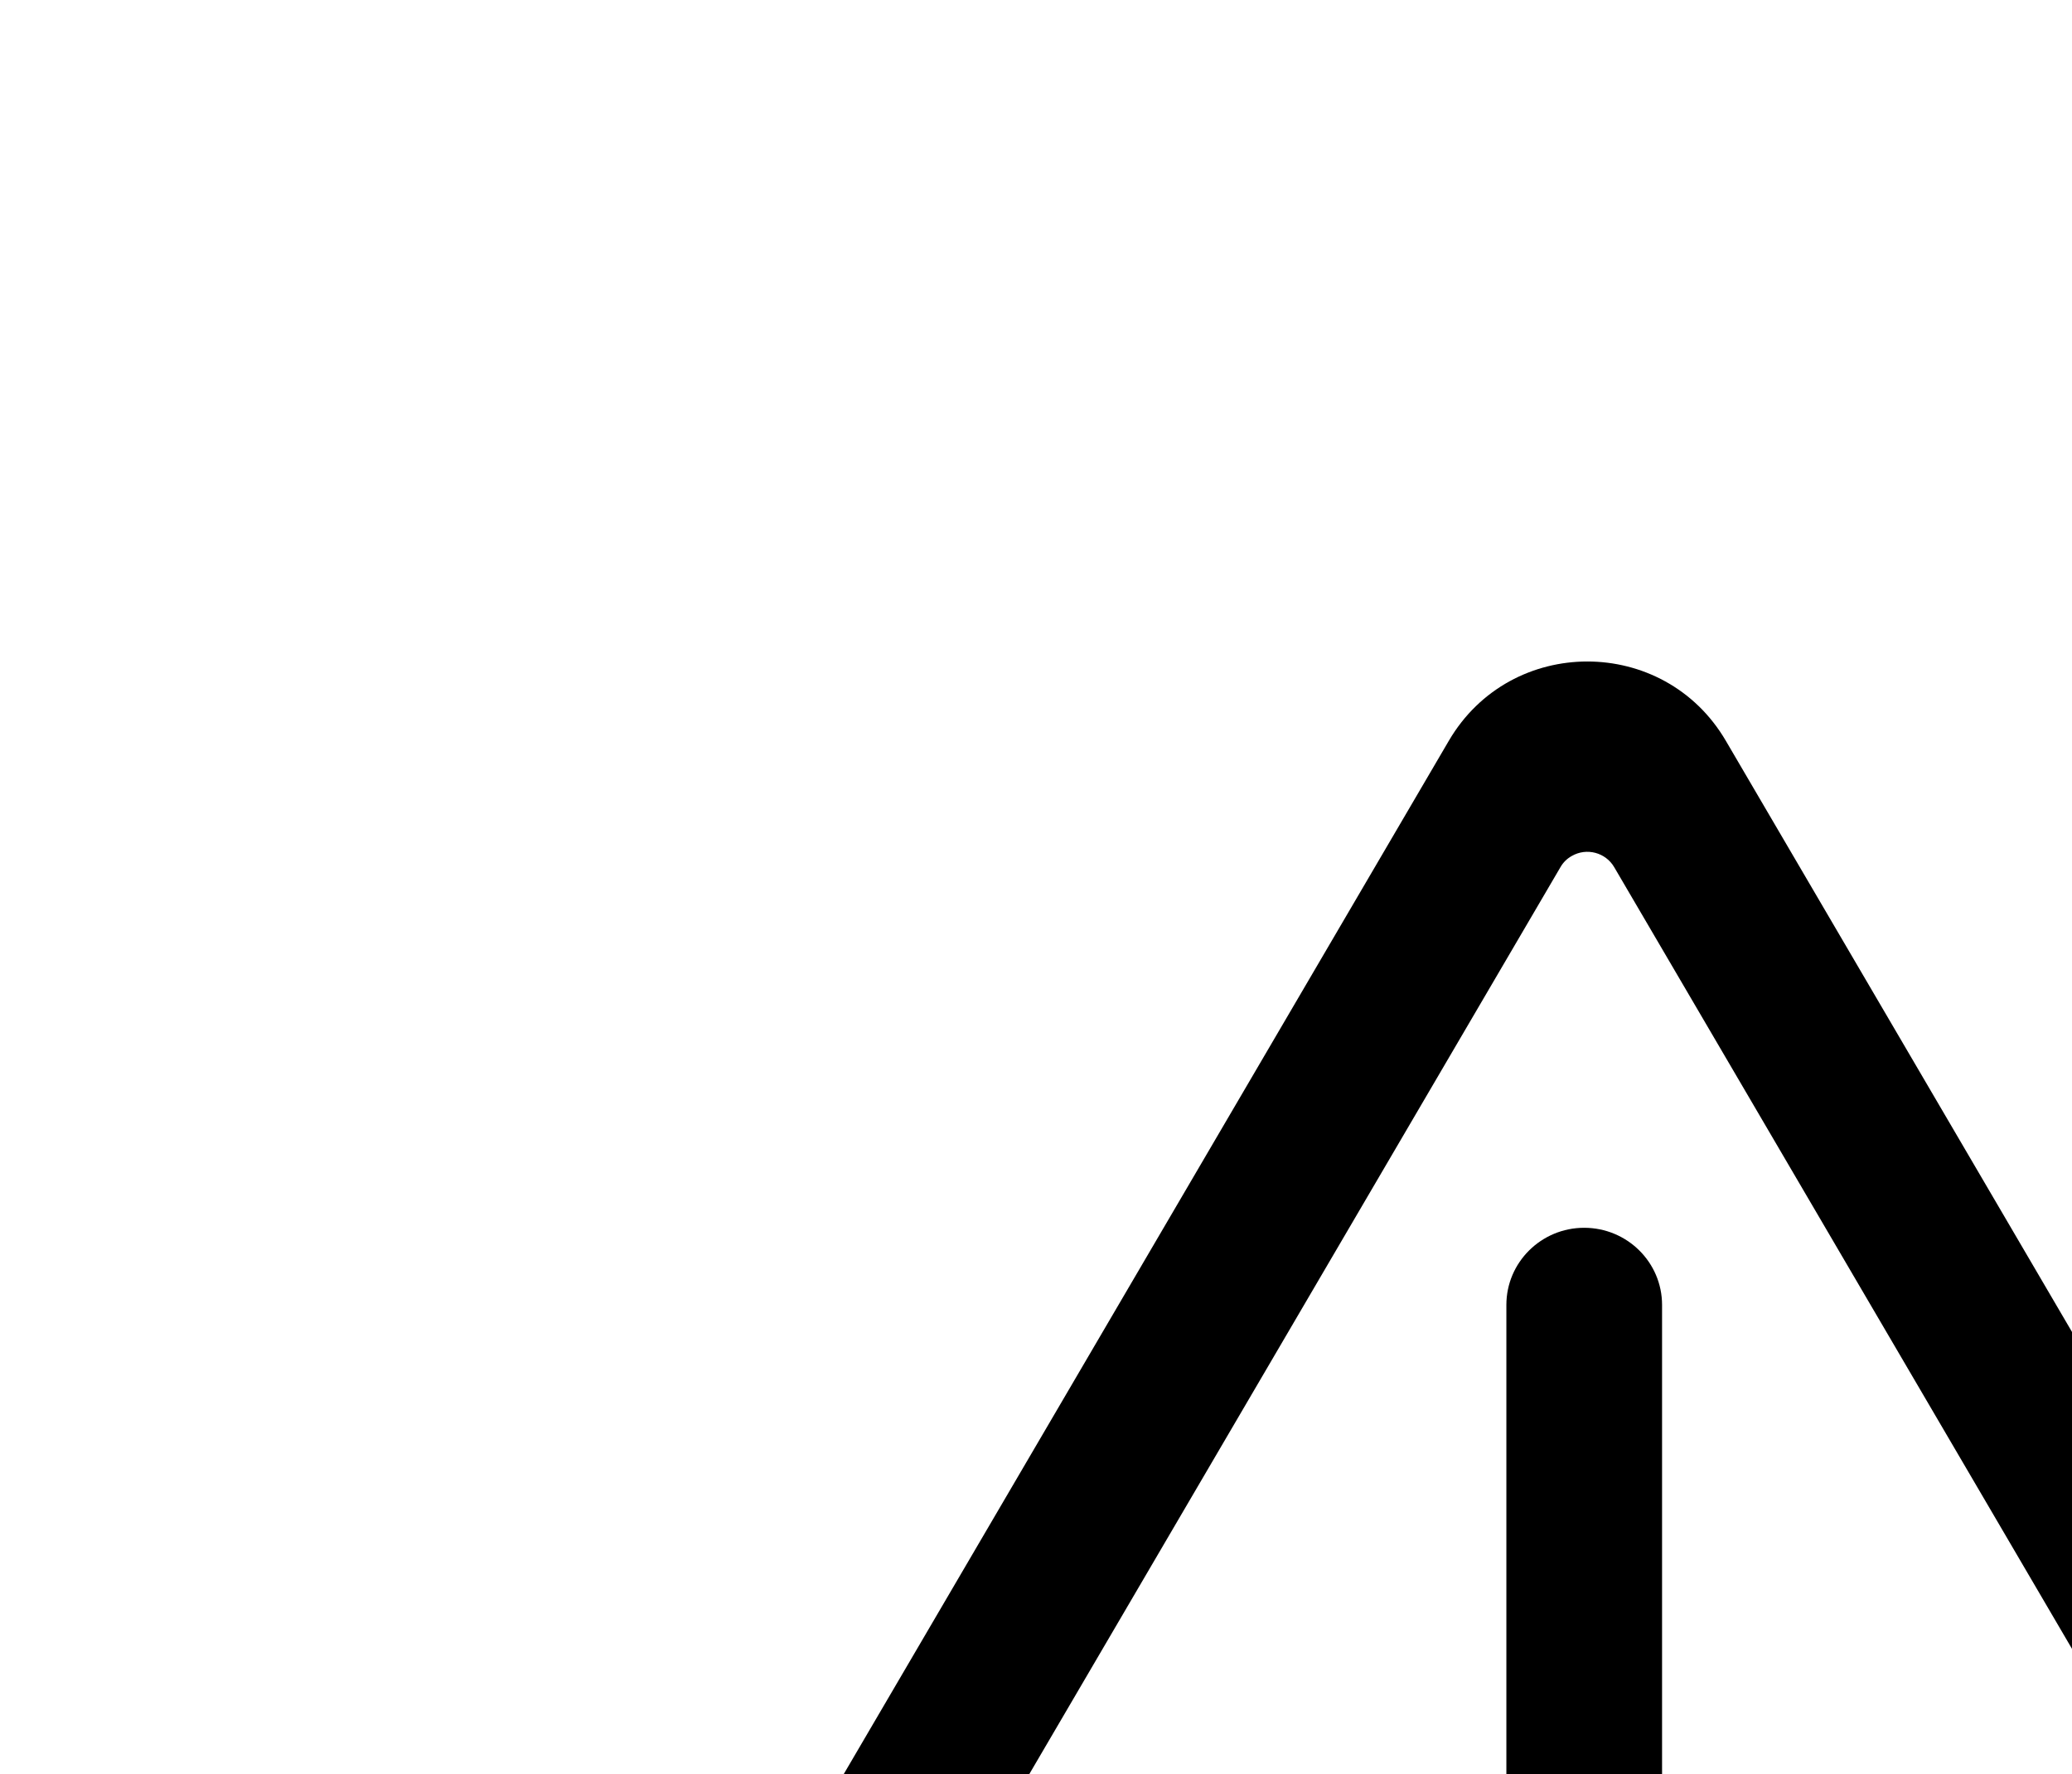
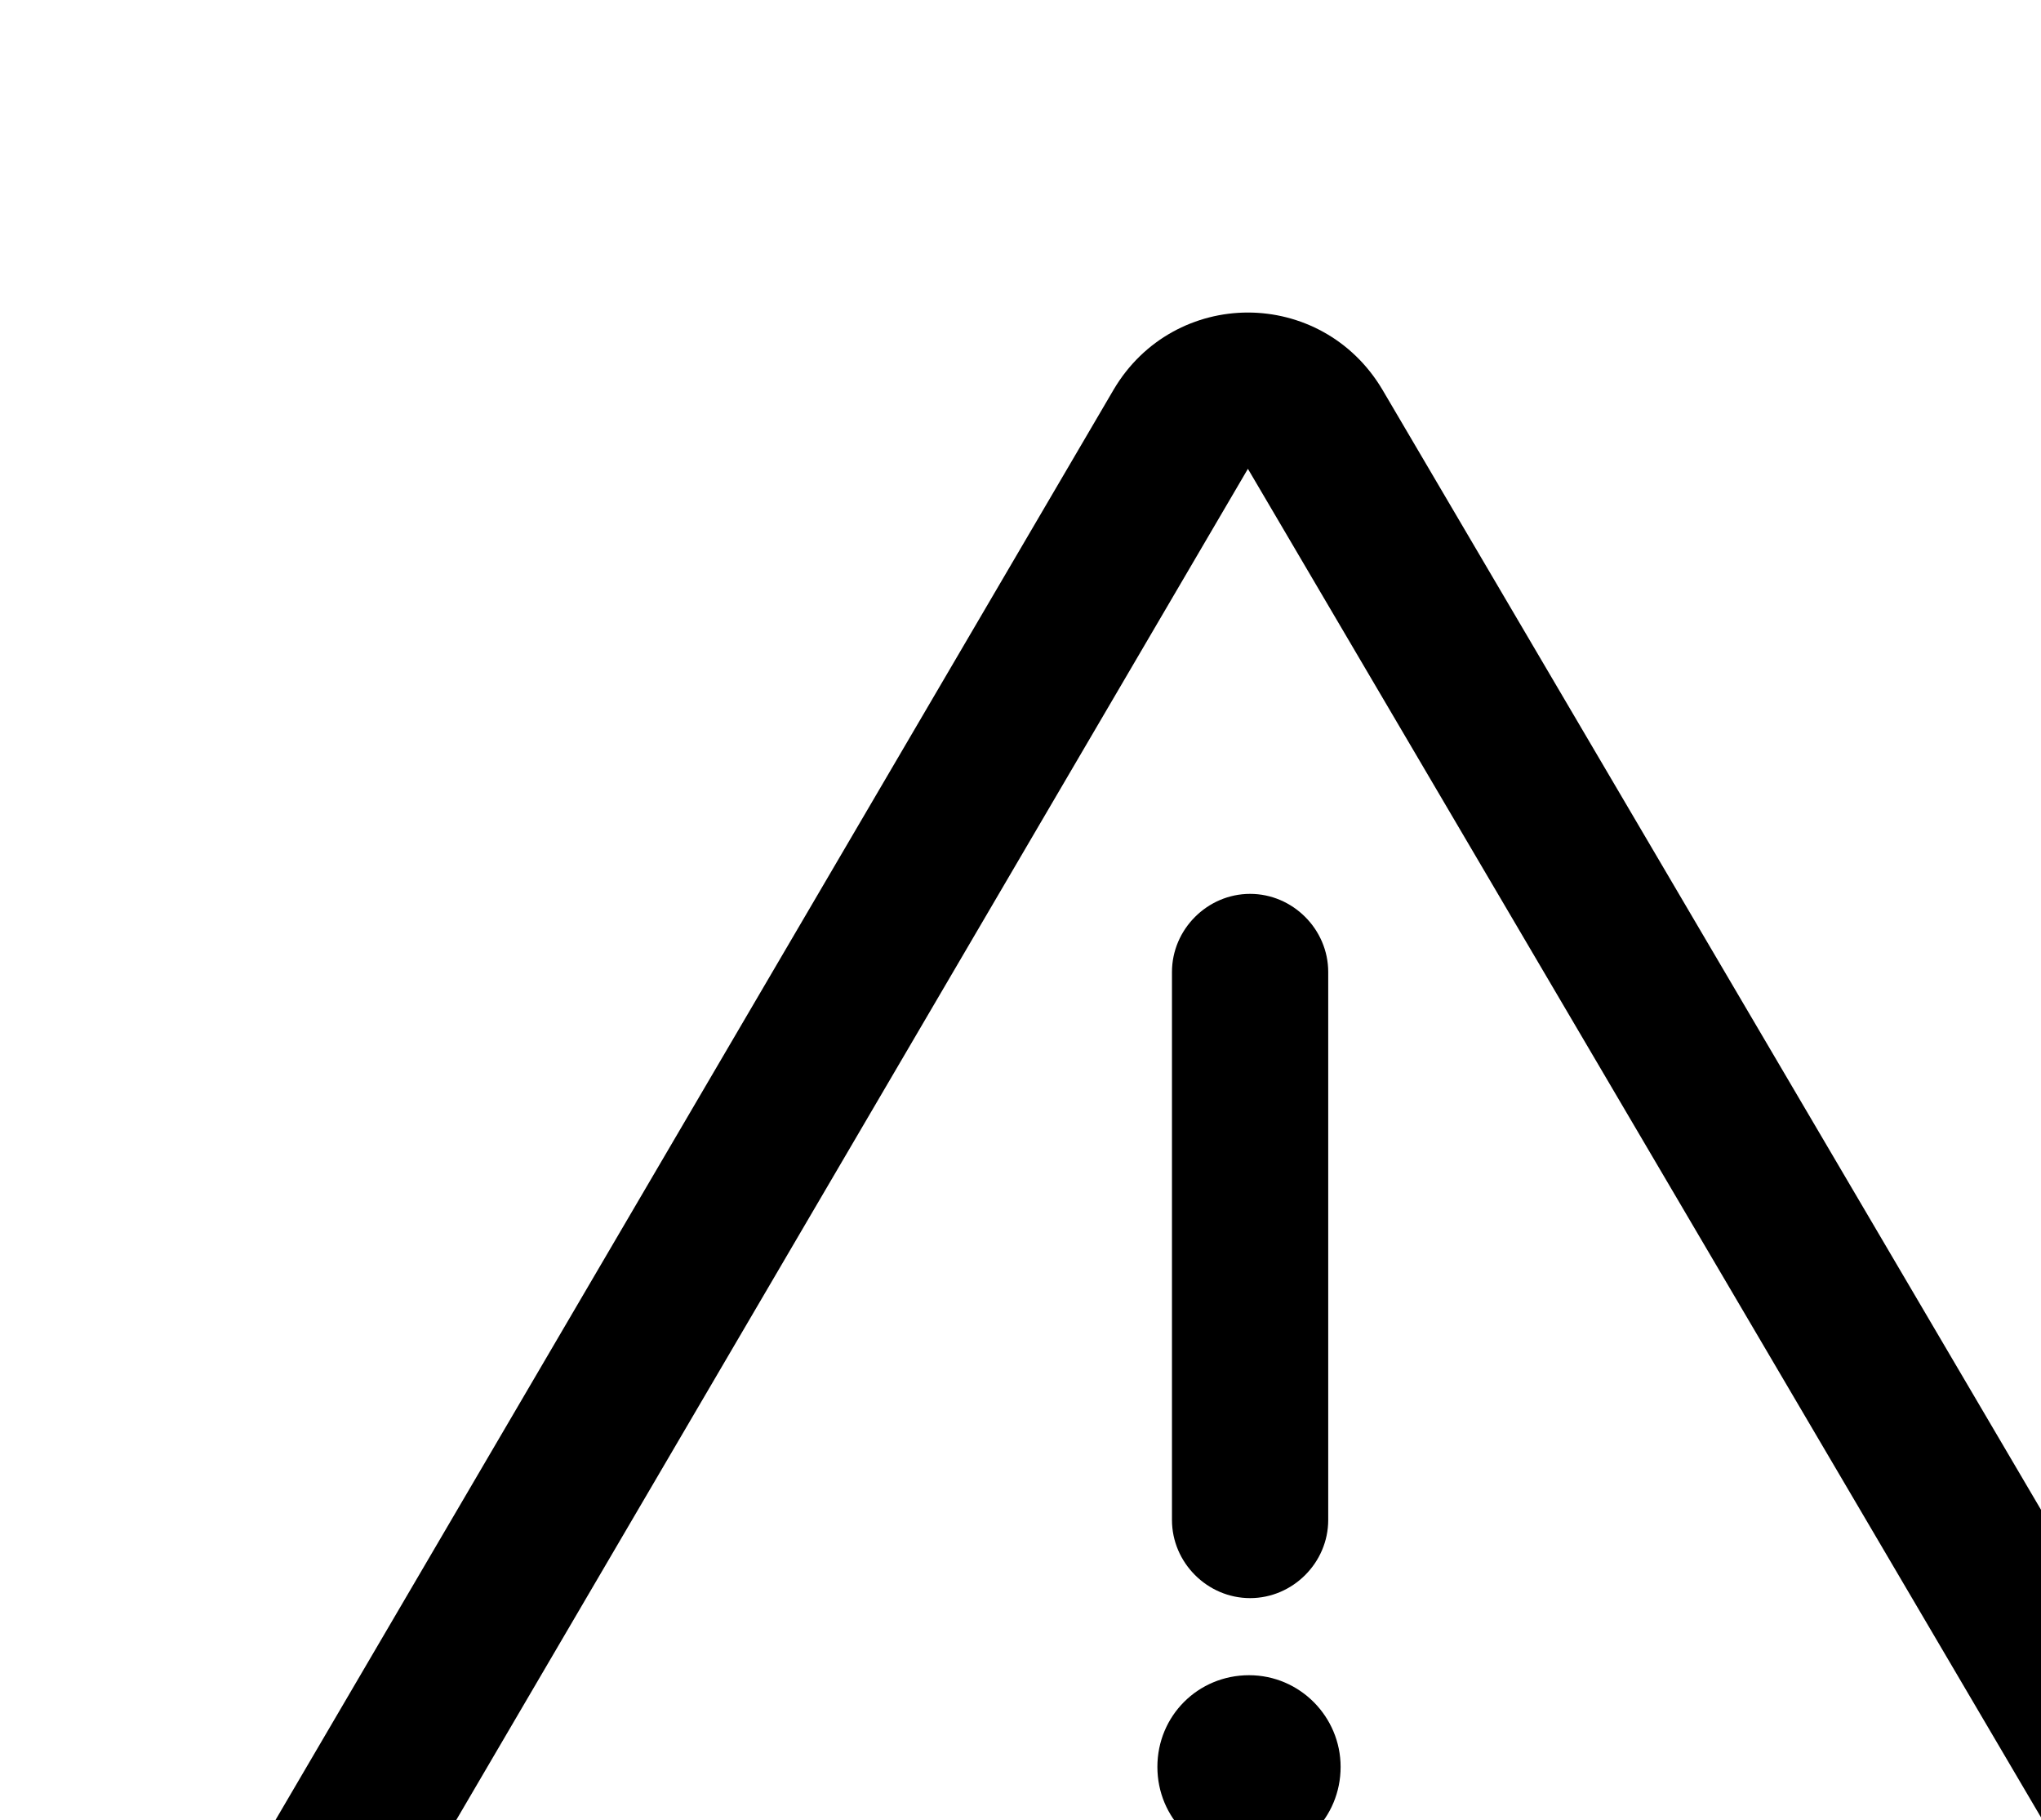
<svg>
-   <path d="M13.047,5.599 L19.833,17.185 C20.304,17.989 19.722,19 18.786,19 L5.214,19 C4.278,19 3.696,17.989 4.167,17.185 L10.953,5.599 C11.421,4.8 12.579,4.8 13.047,5.599 Z M11.882,6.47 C11.846,6.49 11.817,6.519 11.797,6.554 L5.419,17.442 C5.354,17.554 5.392,17.697 5.504,17.761 C5.54,17.782 5.581,17.793 5.622,17.793 L18.378,17.793 C18.507,17.793 18.613,17.688 18.613,17.56 C18.613,17.518 18.602,17.478 18.581,17.442 L12.203,6.554 C12.138,6.443 11.994,6.405 11.882,6.47 Z M12,15.5 C12.414,15.5 12.75,15.836 12.75,16.25 C12.75,16.664 12.414,17 12,17 C11.586,17 11.25,16.664 11.25,16.25 C11.25,15.836 11.586,15.5 12,15.5 Z M11.976,9.28 C12.301,9.28 12.565,9.541 12.565,9.863 L12.565,14.297 C12.565,14.619 12.301,14.88 11.976,14.88 C11.652,14.88 11.388,14.619 11.388,14.297 L11.388,9.863 C11.388,9.541 11.652,9.28 11.976,9.28 Z" />
+   <path d="M12.001 15.34C11.591 15.34 11.251 15 11.251 14.59V9.33C11.251 8.92 11.591 8.58 12.001 8.58C12.411 8.58 12.751 8.92 12.751 9.33V14.59C12.751 15 12.411 15.34 12.001 15.34ZM12.87 16.96C12.87 16.48 12.48 16.08 11.991 16.08C11.501 16.08 11.111 16.47 11.111 16.96C11.111 17.45 11.501 17.84 11.991 17.84C12.48 17.84 12.87 17.45 12.87 16.96ZM11.98 4.5L3.501 18.97H20.491L11.98 4.5ZM11.98 3C12.48 3 12.98 3.25 13.271 3.74L21.78 18.21C22.37 19.21 21.651 20.47 20.491 20.47H3.501C2.341 20.47 1.621 19.21 2.211 18.21L10.691 3.74C10.98 3.25 11.48 3 11.98 3Z" />
</svg>
